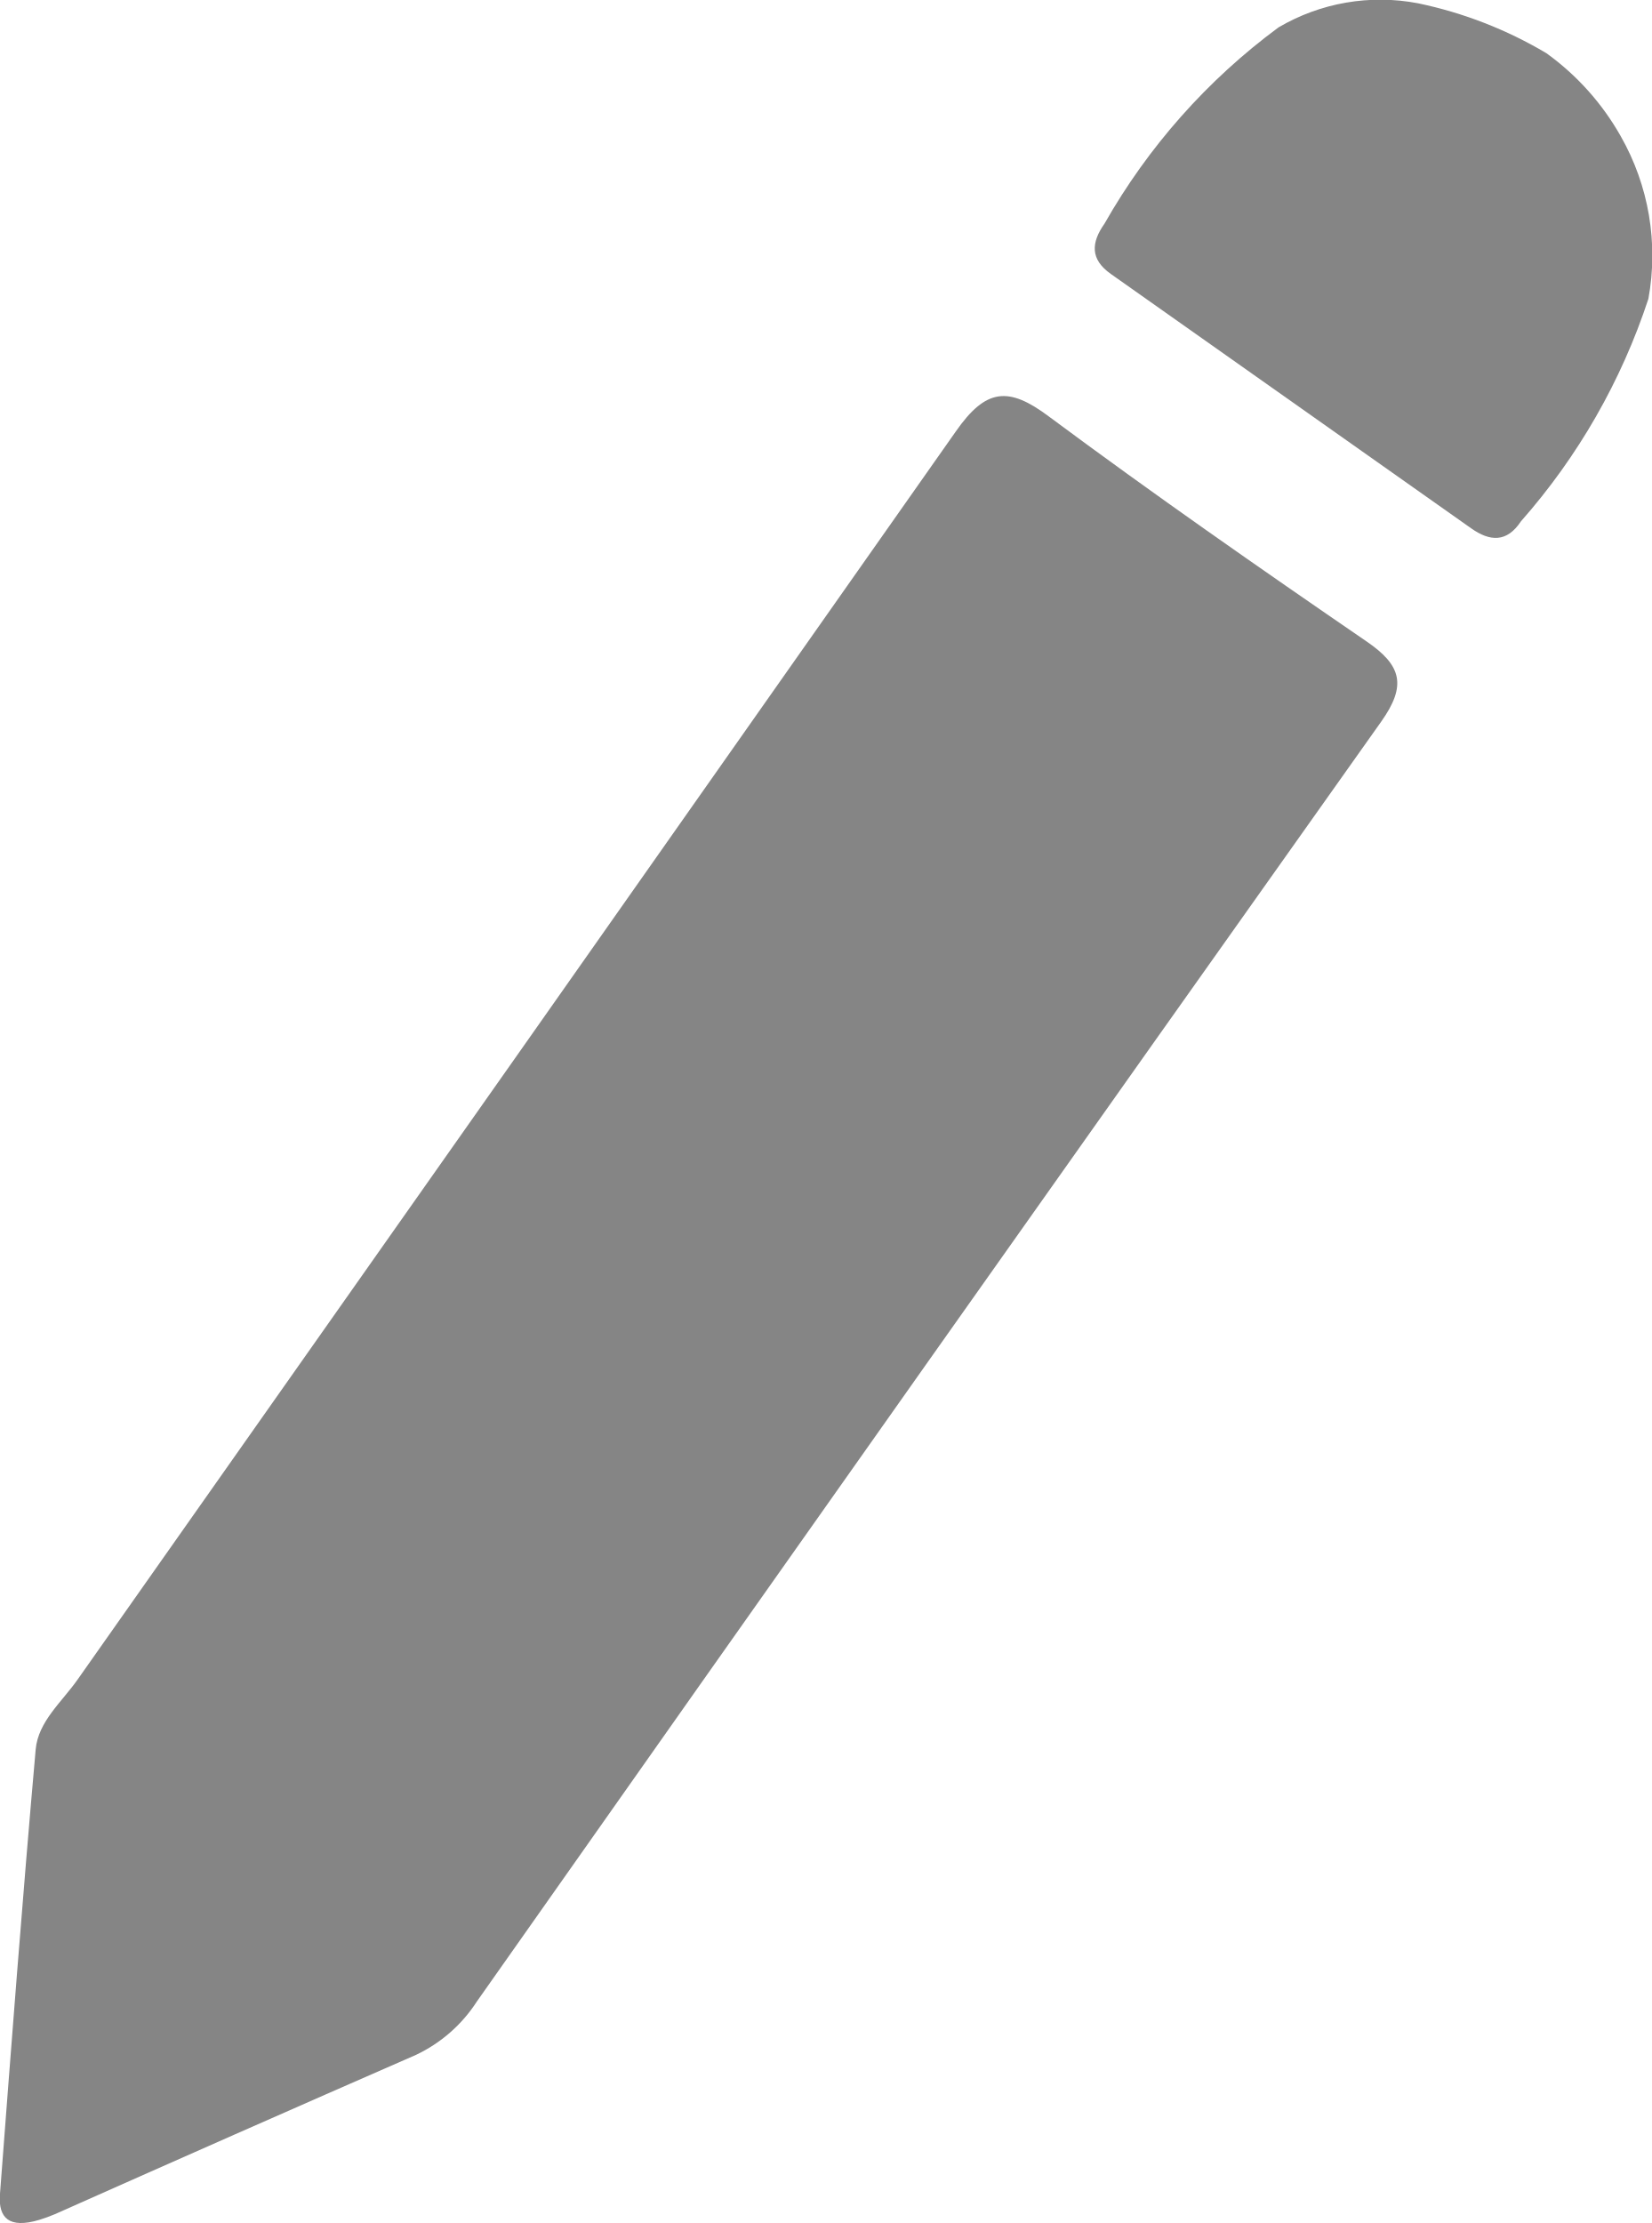
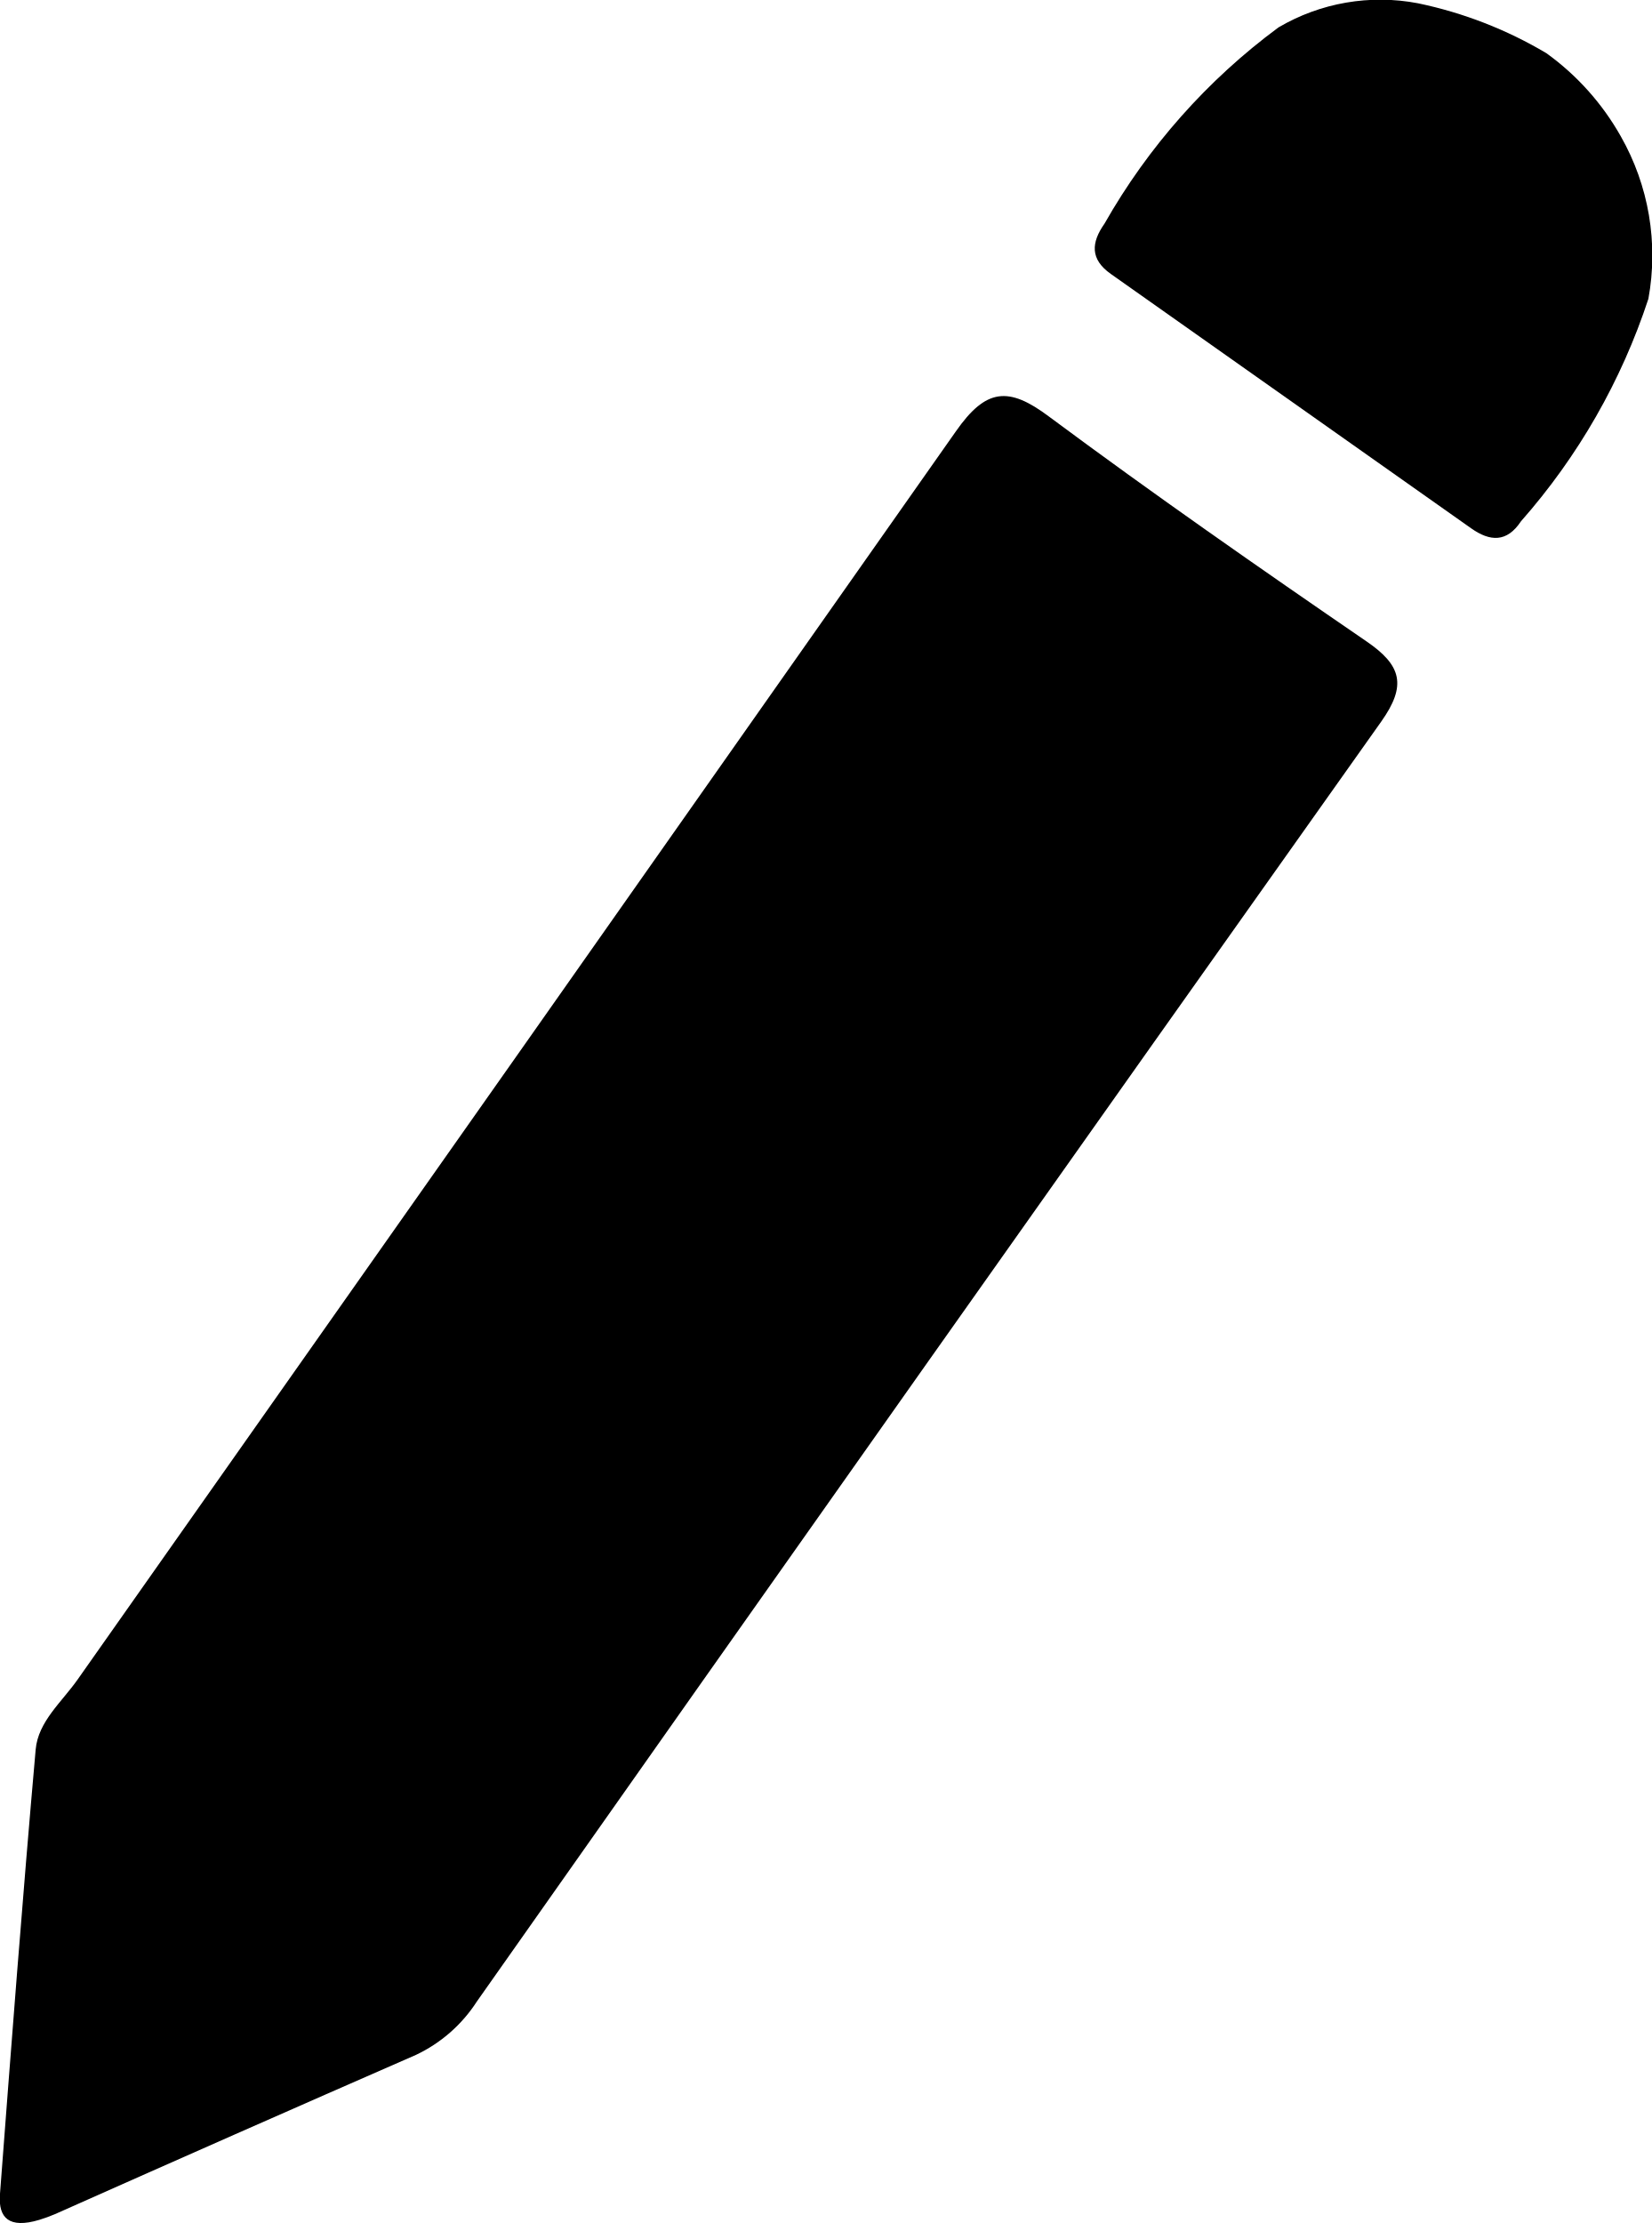
<svg xmlns="http://www.w3.org/2000/svg" width="12.549" height="16.887" viewBox="0 0 12.549 16.887">
-   <path id="Path_1016" data-name="Path 1016" d="M766.963,179.243a4.835,4.835,0,0,1-.968,1.69c-.107.162-.235.155-.379.053q-1.367-.966-2.737-1.932c-.159-.112-.149-.239-.048-.382a4.8,4.8,0,0,1,1.322-1.491,1.525,1.525,0,0,1,1.06-.183,3.177,3.177,0,0,1,.975.379l0,0a1.969,1.969,0,0,1,.565.631A1.83,1.83,0,0,1,766.963,179.243Z" transform="translate(-754.44 -176.973)" fill="#858585" />
-   <path id="Path_1017" data-name="Path 1017" d="M749.49,195.735c-.233.07-.31-.018-.3-.186.086-1.129.172-2.259.272-3.387.019-.213.2-.362.319-.532q3.338-4.738,6.671-9.48c.229-.328.4-.345.709-.113.79.587,1.6,1.151,2.411,1.707.268.183.307.335.112.61q-3.444,4.854-6.87,9.722a1.119,1.119,0,0,1-.463.406q-1.373.6-2.743,1.21A1.232,1.232,0,0,1,749.49,195.735Z" transform="translate(-749.191 -178.872)" fill="#858585" />
+   <path id="Path_1016" data-name="Path 1016" d="M766.963,179.243a4.835,4.835,0,0,1-.968,1.69c-.107.162-.235.155-.379.053q-1.367-.966-2.737-1.932c-.159-.112-.149-.239-.048-.382a4.8,4.8,0,0,1,1.322-1.491,1.525,1.525,0,0,1,1.06-.183,3.177,3.177,0,0,1,.975.379l0,0a1.969,1.969,0,0,1,.565.631A1.83,1.83,0,0,1,766.963,179.243Z" transform="translate(-754.44 -176.973)" />
+   <path id="Path_1017" data-name="Path 1017" d="M749.49,195.735c-.233.07-.31-.018-.3-.186.086-1.129.172-2.259.272-3.387.019-.213.2-.362.319-.532q3.338-4.738,6.671-9.48c.229-.328.4-.345.709-.113.79.587,1.6,1.151,2.411,1.707.268.183.307.335.112.61q-3.444,4.854-6.87,9.722a1.119,1.119,0,0,1-.463.406q-1.373.6-2.743,1.21A1.232,1.232,0,0,1,749.49,195.735Z" transform="translate(-749.191 -178.872)" />
</svg>
